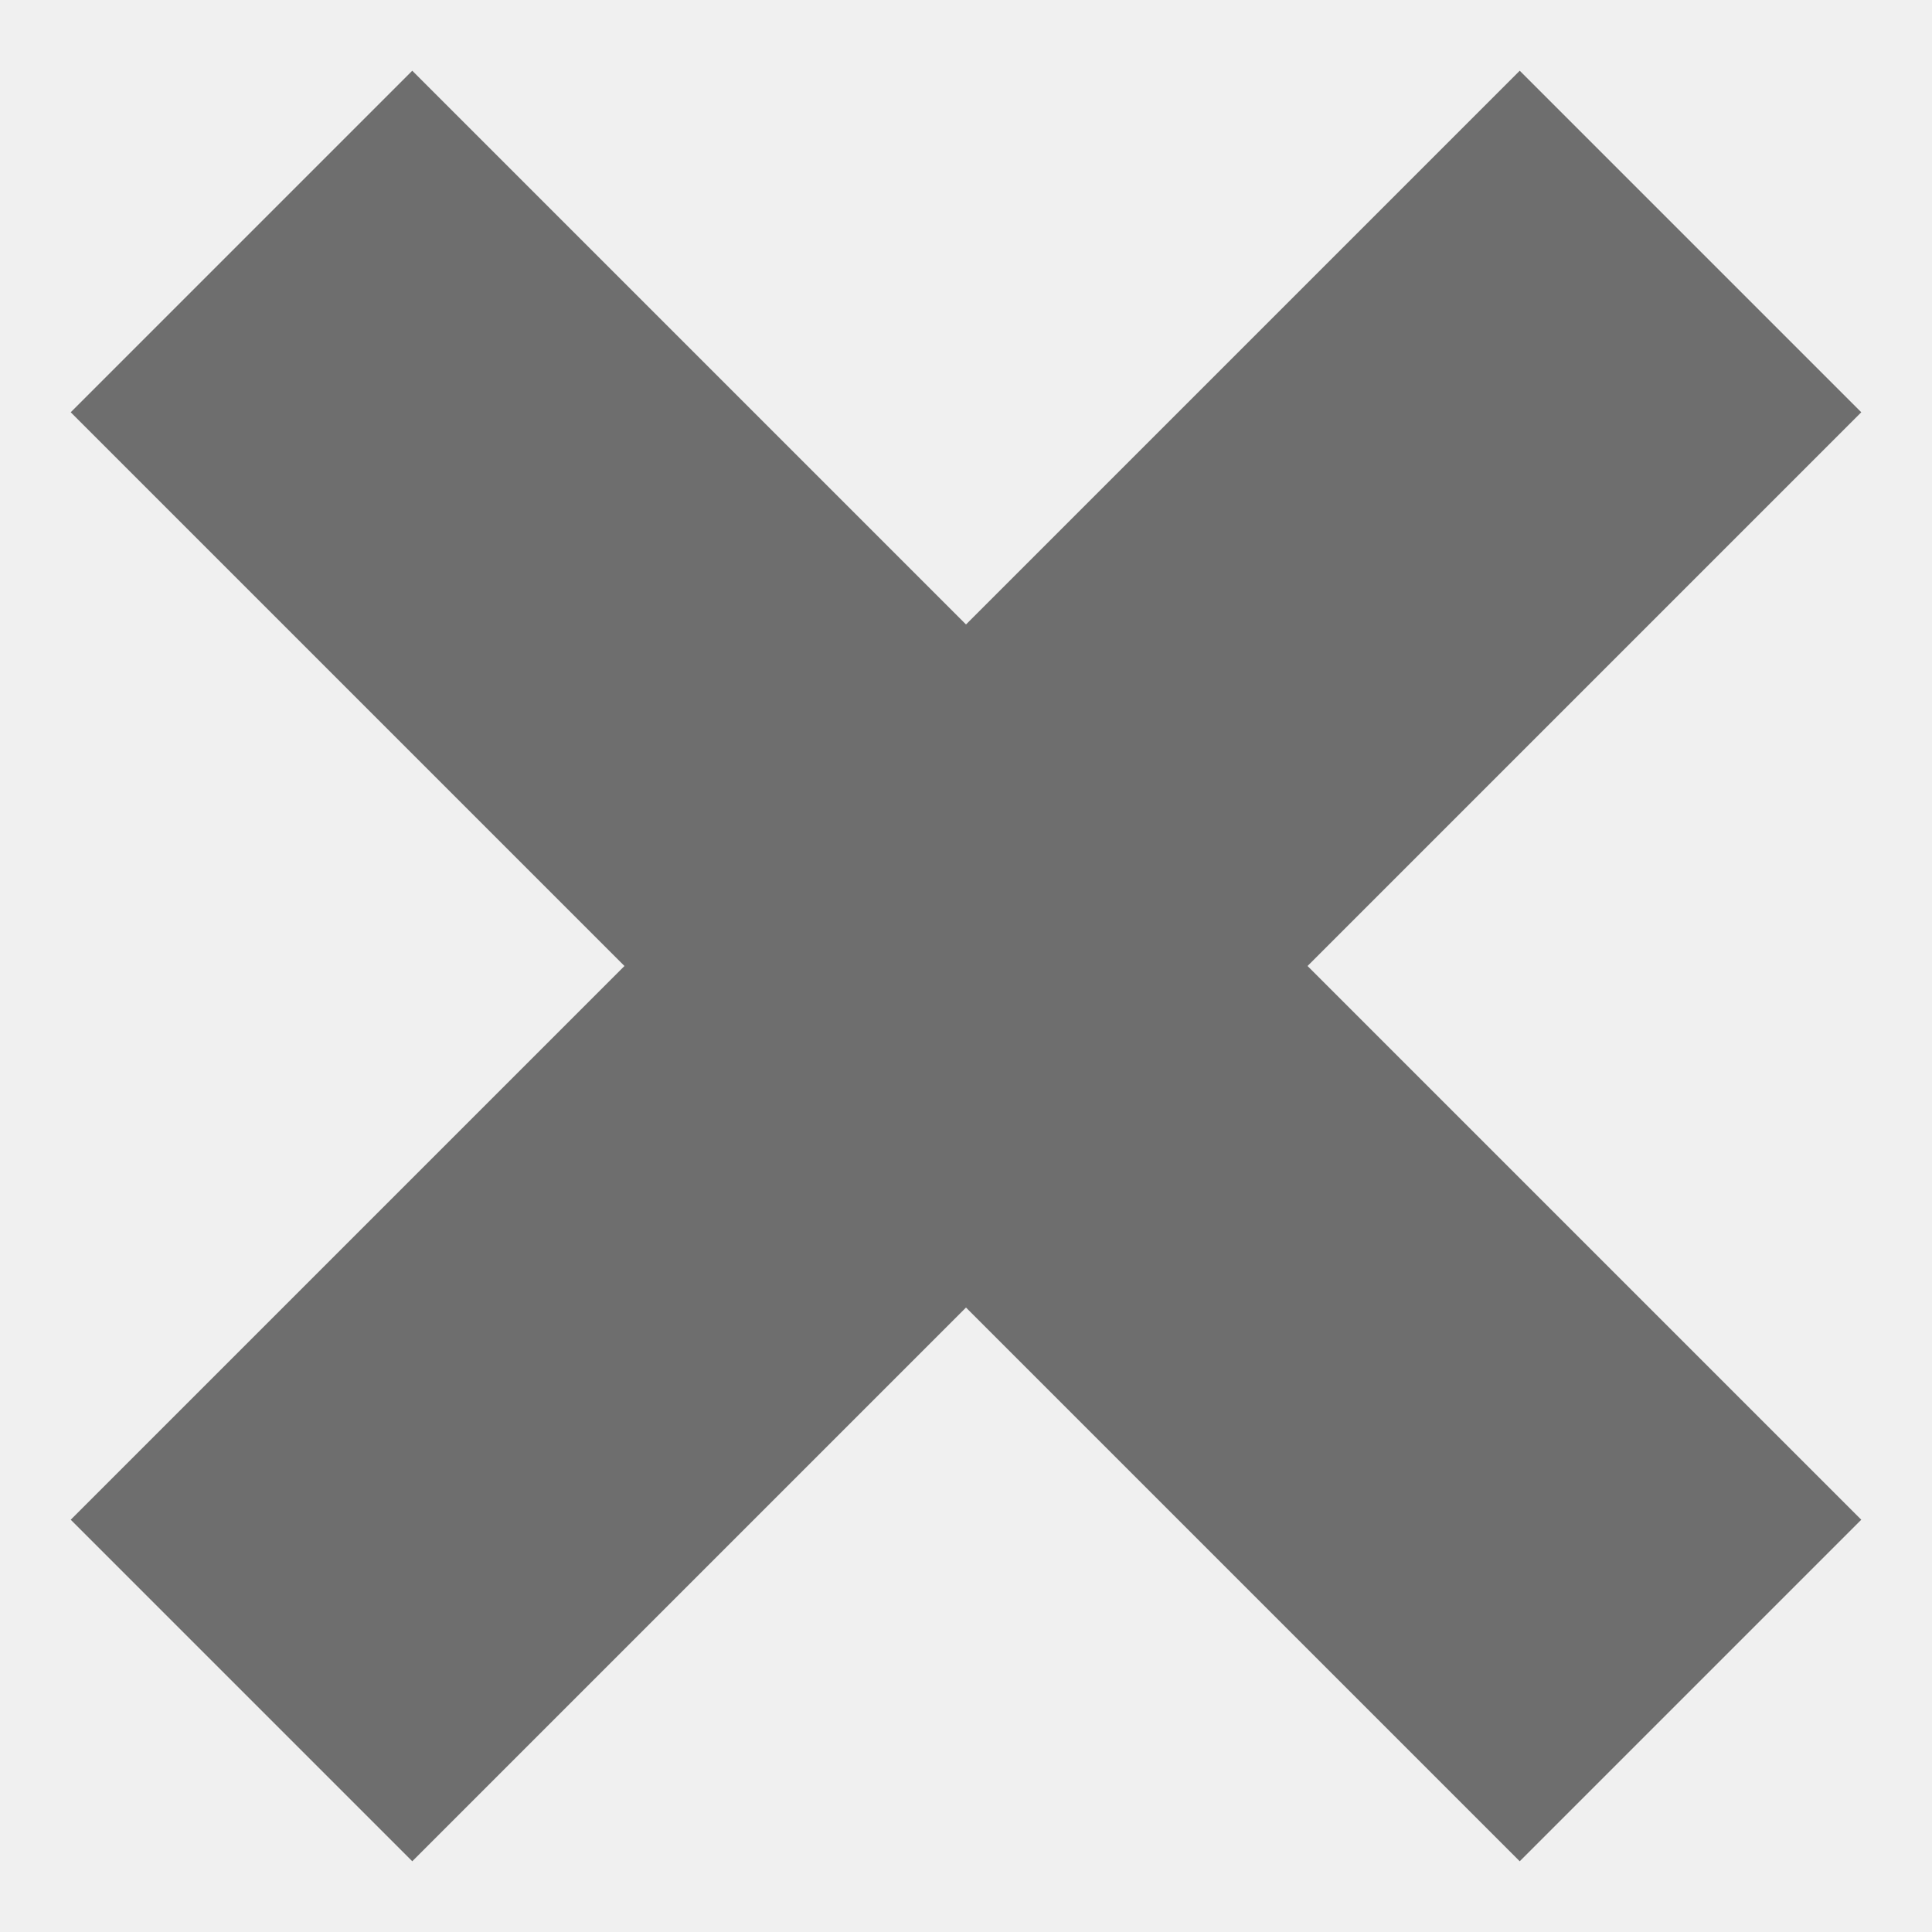
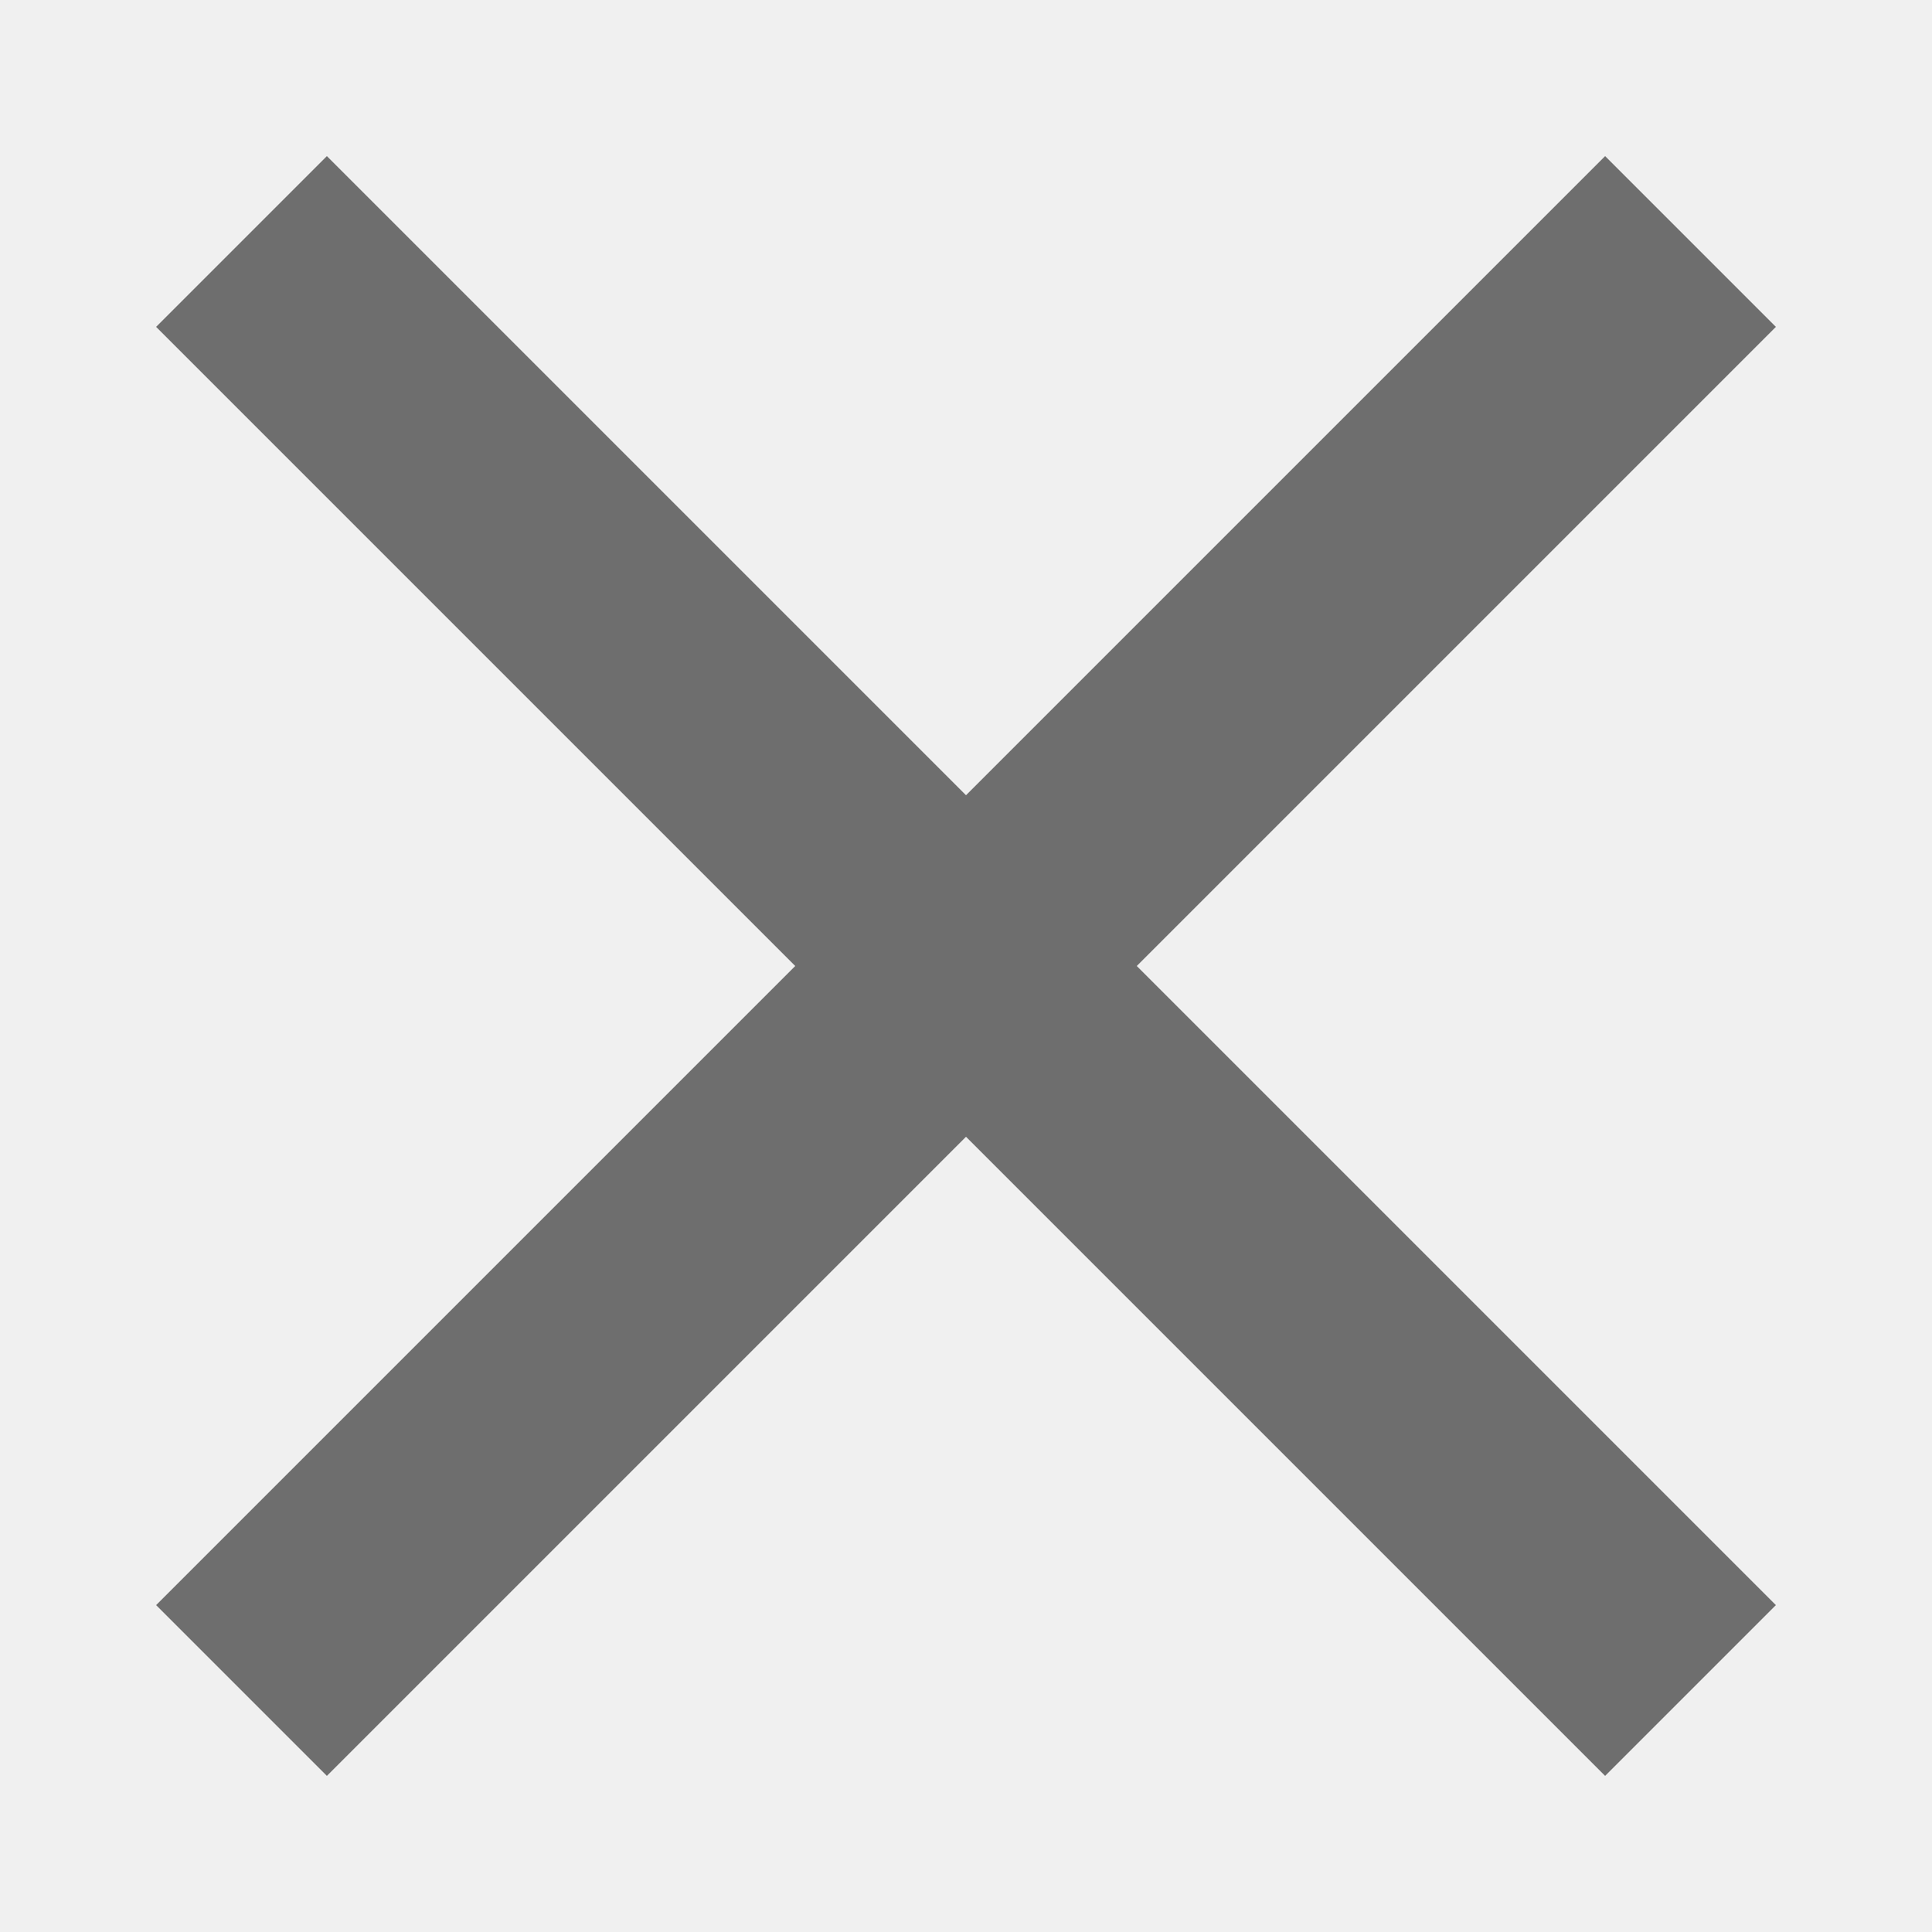
<svg xmlns="http://www.w3.org/2000/svg" xmlns:xlink="http://www.w3.org/1999/xlink" width="16" height="16" id="svg2" version="1.0" style="display:inline">
  <defs id="defs4">
    <marker orient="auto" refY="0.0" refX="0.0" id="marker4827" style="overflow:visible">
      <path id="path4577" d="M 0.0,0.0 L 5.0,-5.0 L -12.5,0.0 L 5.0,5.0 L 0.0,0.0 z " style="fill-rule:evenodd;stroke:#b4b4b4;stroke-width:1pt;stroke-opacity:1;fill:#b4b4b4;fill-opacity:1" transform="scale(0.4) translate(10,0)" />
    </marker>
    <marker style="overflow:visible" id="marker4317" refX="0.0" refY="0.0" orient="auto">
      <path transform="scale(0.6) translate(0,0)" d="M 8.719,4.034 L -2.207,0.016 L 8.719,-4.002 C 6.973,-1.63 6.983,1.616 8.719,4.034 z " style="fill-rule:evenodd;stroke-width:0.625;stroke-linejoin:round;stroke:#b4b4b4;stroke-opacity:1;fill:#b4b4b4;fill-opacity:1" id="path4319" />
    </marker>
    <marker orient="auto" refY="0.0" refX="0.0" id="marker4880" style="overflow:visible">
      <path id="path4365" d="M 0.0,0.0 L 5.0,-5.0 L -12.5,0.0 L 5.0,5.0 L 0.0,0.0 z " style="fill-rule:evenodd;stroke:#b4b4b4;stroke-width:1pt;stroke-opacity:1;fill:#b4b4b4;fill-opacity:1" transform="scale(0.4) translate(10,0)" />
    </marker>
    <marker orient="auto" refY="0.0" refX="0.0" id="marker4792" style="overflow:visible">
      <path id="path4794" d="M 0.0,0.0 L 5.0,-5.0 L -12.5,0.0 L 5.0,5.0 L 0.0,0.0 z " style="fill-rule:evenodd;stroke:#b4b4b4;stroke-width:1pt;stroke-opacity:1;fill:#b4b4b4;fill-opacity:1" transform="scale(0.8) translate(12.5,0)" />
    </marker>
    <marker orient="auto" refY="0.0" refX="0.0" id="marker4615" style="overflow:visible">
      <path id="path4359" d="M 0.0,0.0 L 5.0,-5.0 L -12.5,0.0 L 5.0,5.0 L 0.0,0.0 z " style="fill-rule:evenodd;stroke:#b4b4b4;stroke-width:1pt;stroke-opacity:1;fill:#b4b4b4;fill-opacity:1" transform="scale(0.8) translate(12.5,0)" />
    </marker>
    <marker orient="auto" refY="0.0" refX="0.0" id="EmptyTriangleInM" style="overflow:visible">
      <path id="path4335" d="M 5.77,0.0 L -2.88,5.0 L -2.88,-5.0 L 5.77,0.0 z " style="fill-rule:evenodd;fill:#ffffff;stroke:#000000;stroke-width:1pt;stroke-opacity:1" transform="scale(-0.4) translate(-4.5,0)" />
    </marker>
    <marker orient="auto" refY="0.0" refX="0.0" id="TriangleInS" style="overflow:visible">
      <path id="path4320" d="M 5.77,0.0 L -2.88,5.0 L -2.88,-5.0 L 5.77,0.0 z " style="fill-rule:evenodd;stroke:#b4b4b4;stroke-width:1pt;stroke-opacity:1;fill:#b4b4b4;fill-opacity:1" transform="scale(-0.2)" />
    </marker>
    <marker orient="auto" refY="0.0" refX="0.0" id="Arrow2Sstart" style="overflow:visible">
      <path id="path4211" style="fill-rule:evenodd;stroke-width:0.625;stroke-linejoin:round;stroke:#b4b4b4;stroke-opacity:1;fill:#b4b4b4;fill-opacity:1" d="M 8.719,4.034 L -2.207,0.016 L 8.719,-4.002 C 6.973,-1.63 6.983,1.616 8.719,4.034 z " transform="scale(0.3) translate(-2.3,0)" />
    </marker>
    <marker orient="auto" refY="0.0" refX="0.0" id="marker4635" style="overflow:visible">
      <path id="path4637" d="M 0.0,0.0 L 5.0,-5.0 L -12.5,0.0 L 5.0,5.0 L 0.0,0.0 z " style="fill-rule:evenodd;stroke:#b4b4b4;stroke-width:1pt;stroke-opacity:1;fill:#b4b4b4;fill-opacity:1" transform="scale(0.4) translate(10,0)" />
    </marker>
    <marker orient="auto" refY="0.0" refX="0.0" id="Arrow1Mstart" style="overflow:visible">
      <path id="path4187" d="M 0.0,0.0 L 5.0,-5.0 L -12.5,0.0 L 5.0,5.0 L 0.0,0.0 z " style="fill-rule:evenodd;stroke:#b4b4b4;stroke-width:1pt;stroke-opacity:1;fill:#b4b4b4;fill-opacity:1" transform="scale(0.4) translate(10,0)" />
    </marker>
    <marker orient="auto" refY="0.0" refX="0.0" id="Arrow1Lstart" style="overflow:visible">
      <path id="path4181" d="M 0.0,0.0 L 5.0,-5.0 L -12.5,0.0 L 5.0,5.0 L 0.0,0.0 z " style="fill-rule:evenodd;stroke:#b4b4b4;stroke-width:1pt;stroke-opacity:1;fill:#b4b4b4;fill-opacity:1" transform="scale(0.8) translate(12.5,0)" />
    </marker>
    <linearGradient xlink:href="#StandardGradient" id="linearGradient2428" gradientUnits="userSpaceOnUse" gradientTransform="matrix(0.9247229,0,0,1.08721,10.93994,-2.002359)" x1="11.999" y1="3.681" x2="11.999" y2="16.53" />
    <linearGradient id="StandardGradient" gradientTransform="scale(0.9219544,1.084652)" x1="11.999" y1="0.922" x2="11.999" y2="19.387" gradientUnits="userSpaceOnUse">
      <stop style="stop-color:#000000;stop-opacity:0.863;" offset="0" id="stop3283" />
      <stop style="stop-color:#000000;stop-opacity:0.471;" offset="1" id="stop2651" />
    </linearGradient>
    <linearGradient xlink:href="#StandardGradient" id="linearGradient2549" gradientUnits="userSpaceOnUse" gradientTransform="matrix(0.9247229,0,0,1.08721,-2.060056,0.9976422)" x1="11.999" y1="0.922" x2="11.999" y2="17.478" />
    <linearGradient xlink:href="#StandardGradient" id="linearGradient2418" gradientUnits="userSpaceOnUse" gradientTransform="matrix(0.9247229,0,0,1.08721,-4.060056,-3.002358)" x1="11.999" y1="0.922" x2="11.999" y2="17.478" />
    <linearGradient xlink:href="#StandardGradient" id="linearGradient2422" gradientUnits="userSpaceOnUse" gradientTransform="matrix(0.9247229,0,0,1.08721,-5.060056,-1.002358)" x1="11.999" y1="0.922" x2="11.999" y2="17.478" />
    <linearGradient xlink:href="#StandardGradient" id="linearGradient2403" gradientUnits="userSpaceOnUse" gradientTransform="matrix(0.9247229,0,0,1.08721,-4.060056,-3.002358)" x1="11.999" y1="0.922" x2="11.999" y2="17.478" />
    <linearGradient xlink:href="#StandardGradient" id="linearGradient2406" gradientUnits="userSpaceOnUse" gradientTransform="matrix(0.9247229,0,0,1.08721,-4.060056,-3.002358)" x1="11.999" y1="0.922" x2="11.999" y2="17.478" />
    <linearGradient xlink:href="#StandardGradient" id="linearGradient2409" gradientUnits="userSpaceOnUse" gradientTransform="matrix(0.9247229,0,0,1.08721,-6.060056,-2.002358)" x1="11.999" y1="3.68" x2="11.999" y2="15.639" />
    <linearGradient xlink:href="#StandardGradient" id="linearGradient2416" gradientUnits="userSpaceOnUse" gradientTransform="matrix(0.9247229,0,0,1.08721,-6.060056,-2.002358)" x1="11.999" y1="2.762" x2="11.999" y2="15.639" />
    <linearGradient xlink:href="#StandardGradient" id="linearGradient2529" gradientUnits="userSpaceOnUse" gradientTransform="matrix(0.9247229,0,0,1.08721,-4.041881,0.9976412)" x1="11.999" y1="3.681" x2="11.999" y2="16.53" />
    <linearGradient xlink:href="#StandardGradient" id="linearGradient2539" gradientUnits="userSpaceOnUse" gradientTransform="matrix(0.9247229,0,0,1.08721,-6.060056,-2.002358)" x1="11.999" y1="2.762" x2="11.999" y2="15.639" />
    <linearGradient xlink:href="#StandardGradient" id="linearGradient2542" gradientUnits="userSpaceOnUse" gradientTransform="matrix(0.9247229,0,0,1.08721,-6.060056,-2.002358)" x1="11.999" y1="2.762" x2="11.999" y2="15.639" />
    <linearGradient xlink:href="#StandardGradient" id="linearGradient2412" gradientUnits="userSpaceOnUse" gradientTransform="matrix(0.9247229,0,0,1.08721,-6.060056,-2.002358)" x1="11.999" y1="2.762" x2="11.999" y2="15.639" />
    <linearGradient xlink:href="#StandardGradient" id="linearGradient2423" gradientUnits="userSpaceOnUse" gradientTransform="matrix(0.9247229,0,0,1.08721,-6.060056,-2.002358)" x1="11.999" y1="2.762" x2="11.999" y2="15.639" />
    <linearGradient xlink:href="#StandardGradient" id="linearGradient2942" gradientUnits="userSpaceOnUse" gradientTransform="matrix(0.9247229,0,0,1.08721,-26.06006,-2.002358)" x1="11.999" y1="2.762" x2="11.999" y2="15.639" />
    <clipPath clipPathUnits="userSpaceOnUse" id="clipPath2949">
      <path style="fill:#ff00ff;fill-opacity:1;stroke:none;display:inline" d="m -20,0 0,16 16,0 0,-16 -16,0 z m 3,1 3,0 c 0.554,0 1,0.446 1,1 l 6,0 c 0.554,0 1,0.446 1,1 l -12,0 0,-1 c 0,-0.554 0.446,-1 1,-1 z m -0.5,3 4,0 6,0 1,0 C -5.669,4 -5,4.669 -5,5.5 l 0,4.5 0,1.5 c 0,0.647 -0.396,1.195 -0.969,1.406 l 0,0.156 -0.031,0 0,0.438 c 0,0.831 -0.669,1.5 -1.5,1.5 l -6,0 c -0.831,0 -1.5,-0.669 -1.5,-1.5 l 0,-0.5 -2.5,0 c -0.831,0 -1.5,-0.669 -1.5,-1.5 l 0,-1.5 0,-4.5 C -19,4.669 -18.331,4 -17.5,4 z m 5,2 C -12.777,6 -13,6.223 -13,6.5 l 0,6 c 0,0.277 0.223,0.5 0.5,0.5 l 4,0 c 0.277,0 0.5,-0.223 0.5,-0.5 l 0,-6 C -8,6.223 -8.223,6 -8.5,6 l -4,0 z" id="path2951" />
    </clipPath>
    <linearGradient xlink:href="#StandardGradient" id="linearGradient5012" gradientUnits="userSpaceOnUse" gradientTransform="matrix(0.9247229,0,0,1.08721,-6.060056,-2.002358)" x1="11.999" y1="2.762" x2="11.999" y2="15.639" />
    <linearGradient xlink:href="#StandardGradient" id="linearGradient5016" gradientUnits="userSpaceOnUse" gradientTransform="matrix(0.9247229,0,0,1.08721,-6.060056,-2.002358)" x1="11.999" y1="2.762" x2="11.999" y2="15.639" />
    <linearGradient xlink:href="#StandardGradient" id="linearGradient3176" gradientUnits="userSpaceOnUse" gradientTransform="matrix(0.9247229,0,0,1.08721,-6.060056,-2.002358)" x1="11.999" y1="2.762" x2="11.999" y2="15.639" />
    <linearGradient xlink:href="#StandardGradient" id="linearGradient3180" gradientUnits="userSpaceOnUse" gradientTransform="matrix(0.9247229,0,0,1.08721,-6.060056,-2.002358)" x1="11.999" y1="2.762" x2="11.999" y2="15.639" />
    <linearGradient xlink:href="#StandardGradient" id="linearGradient3042" gradientUnits="userSpaceOnUse" gradientTransform="matrix(0.9247229,0,0,1.08721,-6.060056,-2.002358)" x1="11.999" y1="2.762" x2="11.999" y2="15.639" />
    <linearGradient xlink:href="#StandardGradient" id="linearGradient3047" gradientUnits="userSpaceOnUse" gradientTransform="matrix(0.9247229,0,0,1.08721,-6.060056,-2.002358)" x1="11.999" y1="2.762" x2="11.999" y2="15.639" />
    <linearGradient xlink:href="#StandardGradient" id="linearGradient3052" gradientUnits="userSpaceOnUse" gradientTransform="matrix(0.9247229,0,0,1.08721,-6.060056,-2.002358)" x1="11.999" y1="2.762" x2="11.999" y2="15.639" />
    <linearGradient xlink:href="#StandardGradient" id="linearGradient3059" gradientUnits="userSpaceOnUse" gradientTransform="matrix(0.9247229,0,0,1.08721,-6.060056,-2.002358)" x1="11.999" y1="2.762" x2="11.999" y2="15.639" />
    <linearGradient xlink:href="#StandardGradient" id="linearGradient3062" gradientUnits="userSpaceOnUse" gradientTransform="matrix(-0.9247229,0,0,1.08721,22.06006,-2.002358)" x1="11.999" y1="2.762" x2="11.999" y2="15.639" />
    <linearGradient xlink:href="#StandardGradient" id="linearGradient3064" gradientUnits="userSpaceOnUse" gradientTransform="matrix(0.9247229,0,0,1.08721,-6.060056,-2.002358)" x1="11.999" y1="2.762" x2="11.999" y2="15.639" />
    <linearGradient xlink:href="#StandardGradient" id="linearGradient3067" gradientUnits="userSpaceOnUse" gradientTransform="matrix(0.9247229,0,0,1.08721,-6.060056,-1.002358)" x1="11.999" y1="2.762" x2="11.999" y2="15.639" />
    <linearGradient xlink:href="#StandardGradient" id="linearGradient3071" gradientUnits="userSpaceOnUse" gradientTransform="matrix(0.9247229,0,0,1.08721,-6.060056,-2.002358)" x1="11.999" y1="2.762" x2="11.999" y2="15.639" />
    <linearGradient xlink:href="#StandardGradient" id="linearGradient3074" gradientUnits="userSpaceOnUse" gradientTransform="matrix(0.9247229,0,0,1.08721,-6.060056,-2.002358)" x1="11.999" y1="2.762" x2="11.999" y2="15.639" />
    <marker orient="auto" refY="0" refX="0" id="Arrow2Sstart-8" style="overflow:visible">
      <path id="path4211-5" style="fill:#b4b4b4;fill-opacity:1;fill-rule:evenodd;stroke:#b4b4b4;stroke-width:0.625;stroke-linejoin:round;stroke-opacity:1" d="M 8.719,4.034 -2.207,0.016 8.719,-4.002 c -1.745,2.372 -1.735,5.617 -6e-7,8.035 z" transform="matrix(0.3,0,0,0.3,-0.69,0)" />
    </marker>
    <marker orient="auto" refY="0" refX="0" id="TriangleInS-5" style="overflow:visible">
      <path id="path4320-0" d="m 5.77,0 -8.65,5 0,-10 8.65,5 z" style="fill:#b4b4b4;fill-opacity:1;fill-rule:evenodd;stroke:#b4b4b4;stroke-width:1pt;stroke-opacity:1" transform="scale(-0.2,-0.2)" />
    </marker>
    <marker orient="auto" refY="0" refX="0" id="Arrow2Mstart-7" style="overflow:visible">
      <path id="path4205-7" style="fill:#b4b4b4;fill-opacity:1;fill-rule:evenodd;stroke:#b4b4b4;stroke-width:0.625;stroke-linejoin:round;stroke-opacity:1" d="M 8.719,4.034 -2.207,0.016 8.719,-4.002 c -1.745,2.372 -1.735,5.617 -6e-7,8.035 z" transform="scale(0.6,0.6)" />
    </marker>
    <marker orient="auto" refY="0" refX="0" id="TriangleInS-9" style="overflow:visible">
      <path id="path4320-00" d="m 5.77,0 -8.65,5 0,-10 8.65,5 z" style="fill:#b4b4b4;fill-opacity:1;fill-rule:evenodd;stroke:#b4b4b4;stroke-width:1pt;stroke-opacity:1" transform="scale(-0.2,-0.2)" />
    </marker>
    <marker orient="auto" refY="0" refX="0" id="marker4827-3" style="overflow:visible">
      <path id="path4577-1" d="M 0,0 5,-5 -12.5,0 5,5 0,0 Z" style="fill:#b4b4b4;fill-opacity:1;fill-rule:evenodd;stroke:#b4b4b4;stroke-width:1pt;stroke-opacity:1" transform="matrix(0.4,0,0,0.4,4,0)" />
    </marker>
    <marker orient="auto" refY="0" refX="0" id="TriangleInS-4" style="overflow:visible">
      <path id="path4320-7" d="m 5.77,0 -8.65,5 0,-10 8.65,5 z" style="fill:#b4b4b4;fill-opacity:1;fill-rule:evenodd;stroke:#b4b4b4;stroke-width:1pt;stroke-opacity:1" transform="scale(-0.2,-0.2)" />
    </marker>
  </defs>
  <g style="display:inline" id="layer1">
-     <path style="fill:none;fill-rule:evenodd;stroke:#6e6e6e;stroke-width:4;stroke-linecap:butt;stroke-linejoin:miter;stroke-opacity:1;stroke-miterlimit:4;stroke-dasharray:none" d="M 2,2 14,14" id="path4310" />
-     <path style="fill:none;fill-rule:evenodd;stroke:#6e6e6e;stroke-width:4;stroke-linecap:butt;stroke-linejoin:miter;stroke-opacity:1;stroke-miterlimit:4;stroke-dasharray:none" d="M 2,14 14,2" id="path4312" />
+     <path style="fill:none;fill-rule:evenodd;stroke:#6e6e6e;stroke-width:2;stroke-linecap:butt;stroke-linejoin:miter;stroke-opacity:1;stroke-miterlimit:4;stroke-dasharray:none" d="M 2,2 14,14" id="path4310" />
+     <path style="fill:none;fill-rule:evenodd;stroke:#6e6e6e;stroke-width:2;stroke-linecap:butt;stroke-linejoin:miter;stroke-opacity:1;stroke-miterlimit:4;stroke-dasharray:none" d="M 2,14 14,2" id="path4312" />
  </g>
</svg>
